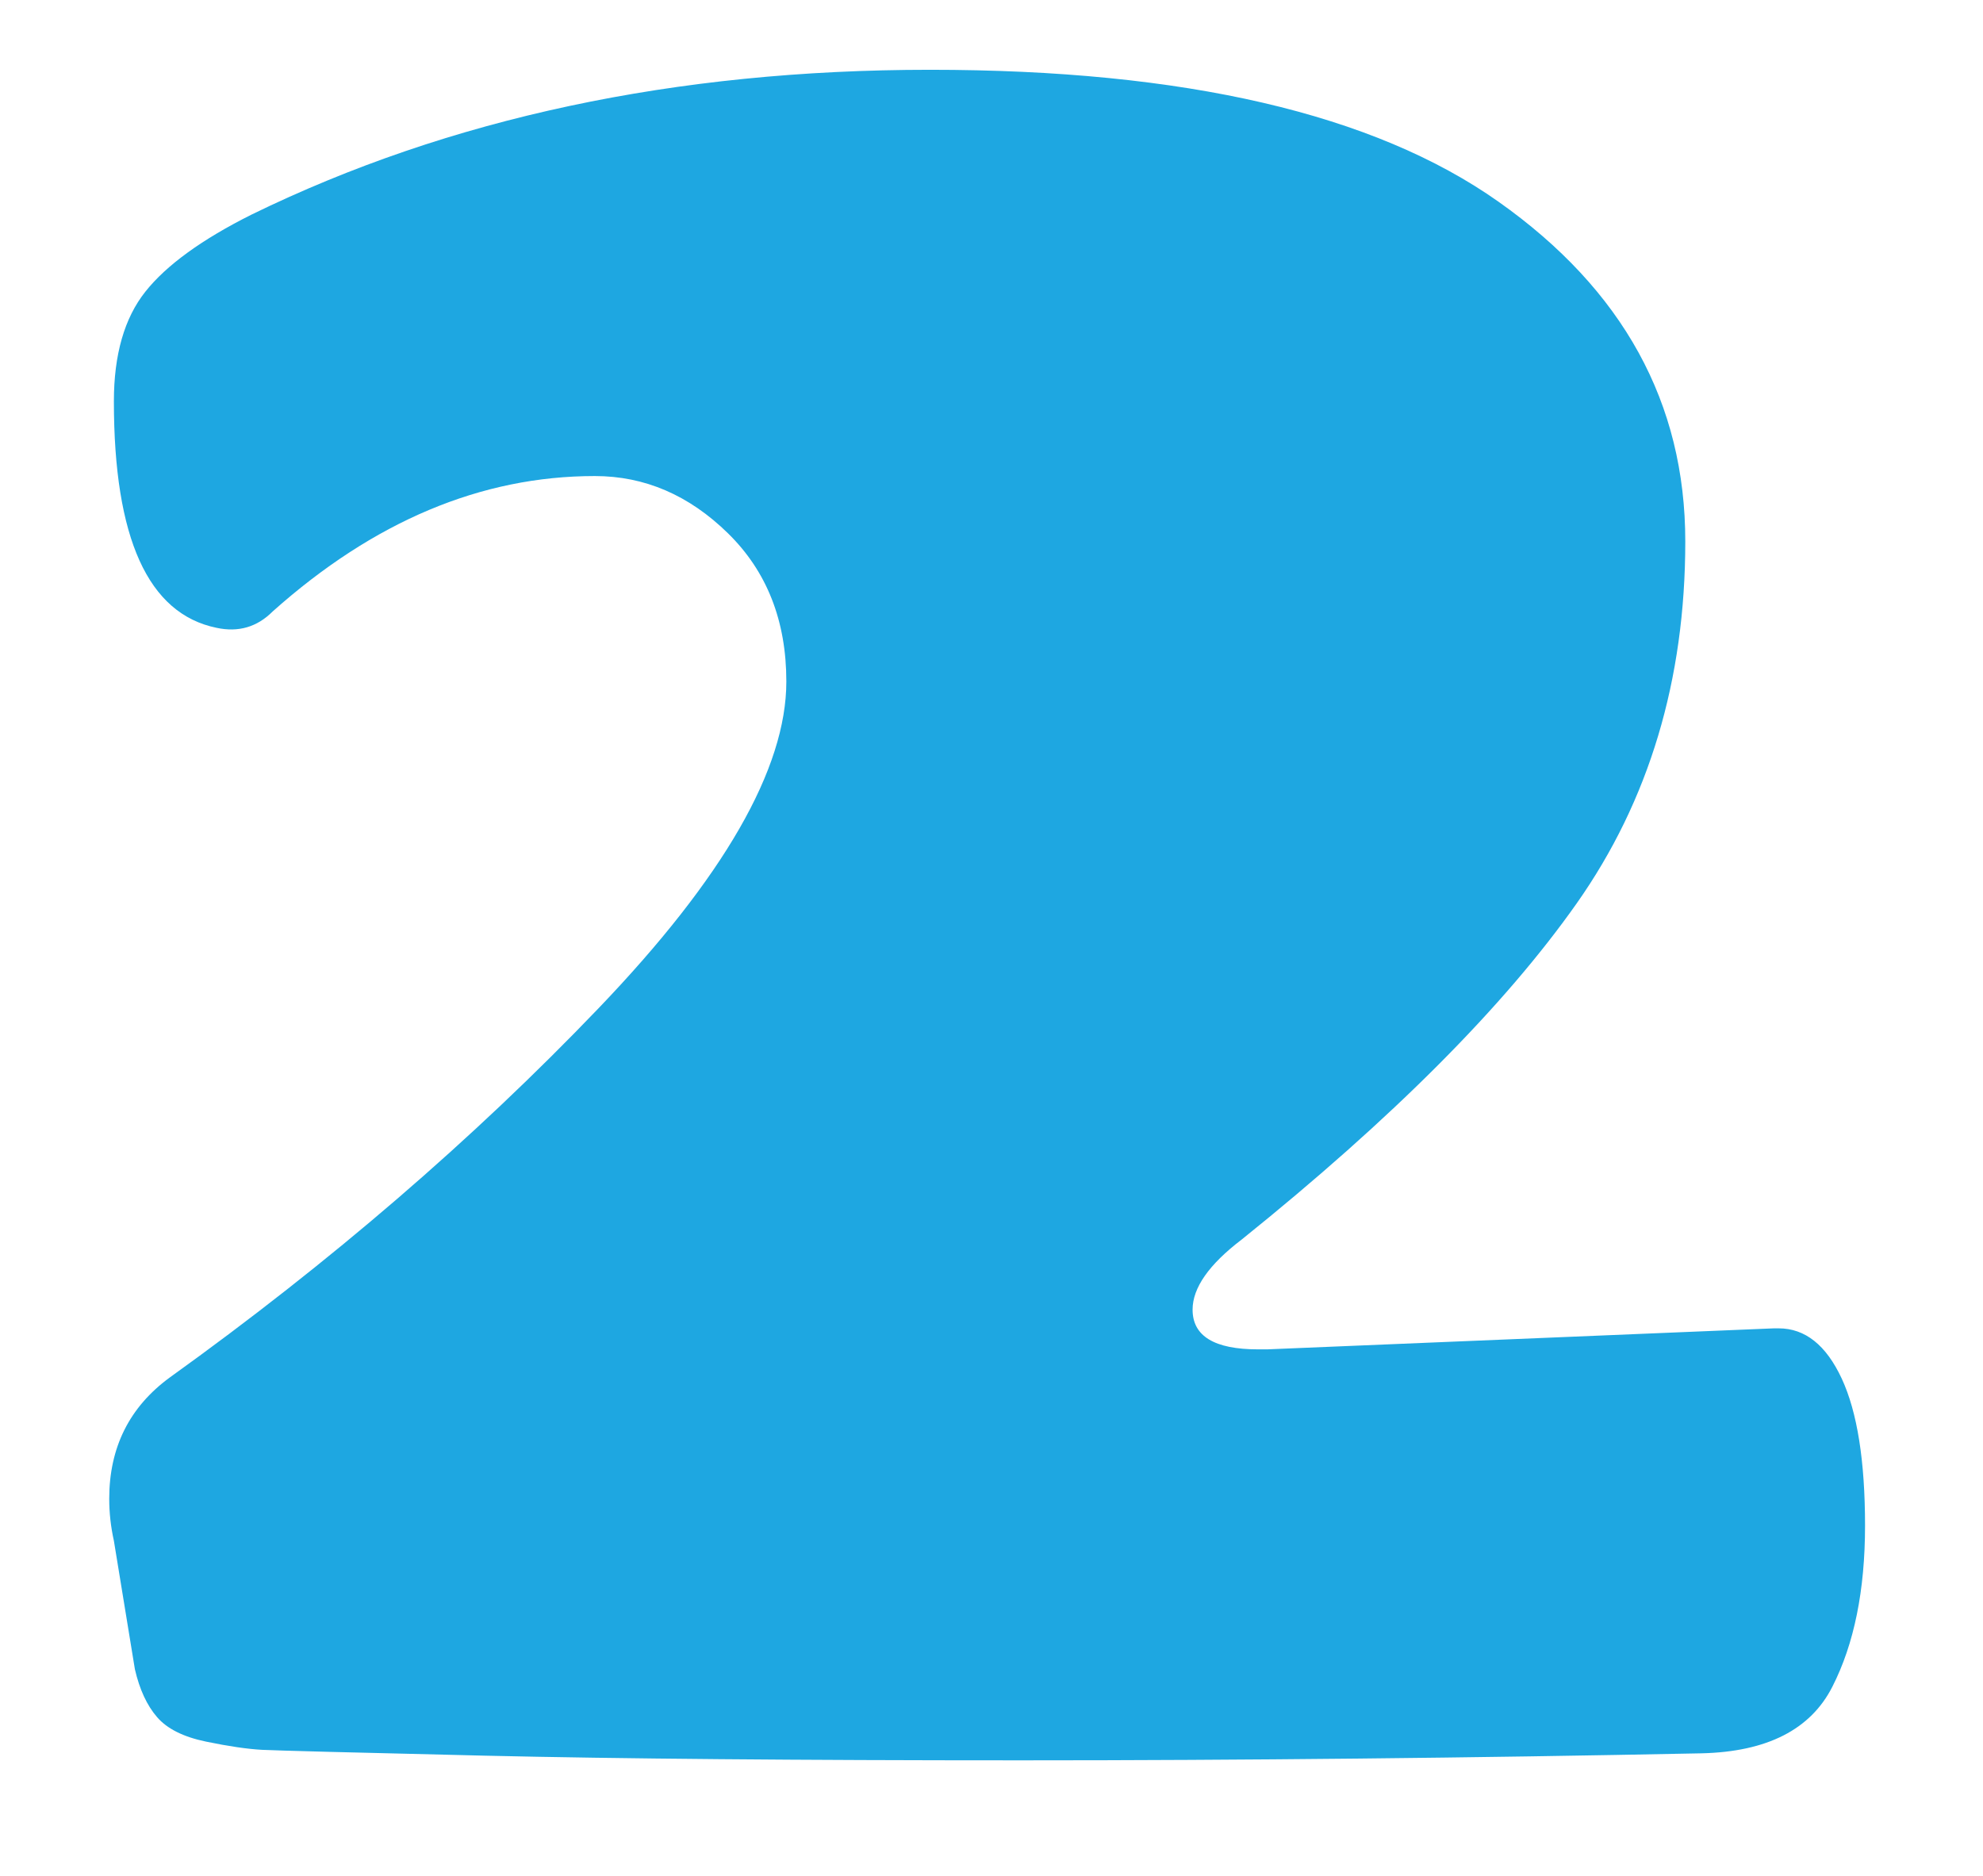
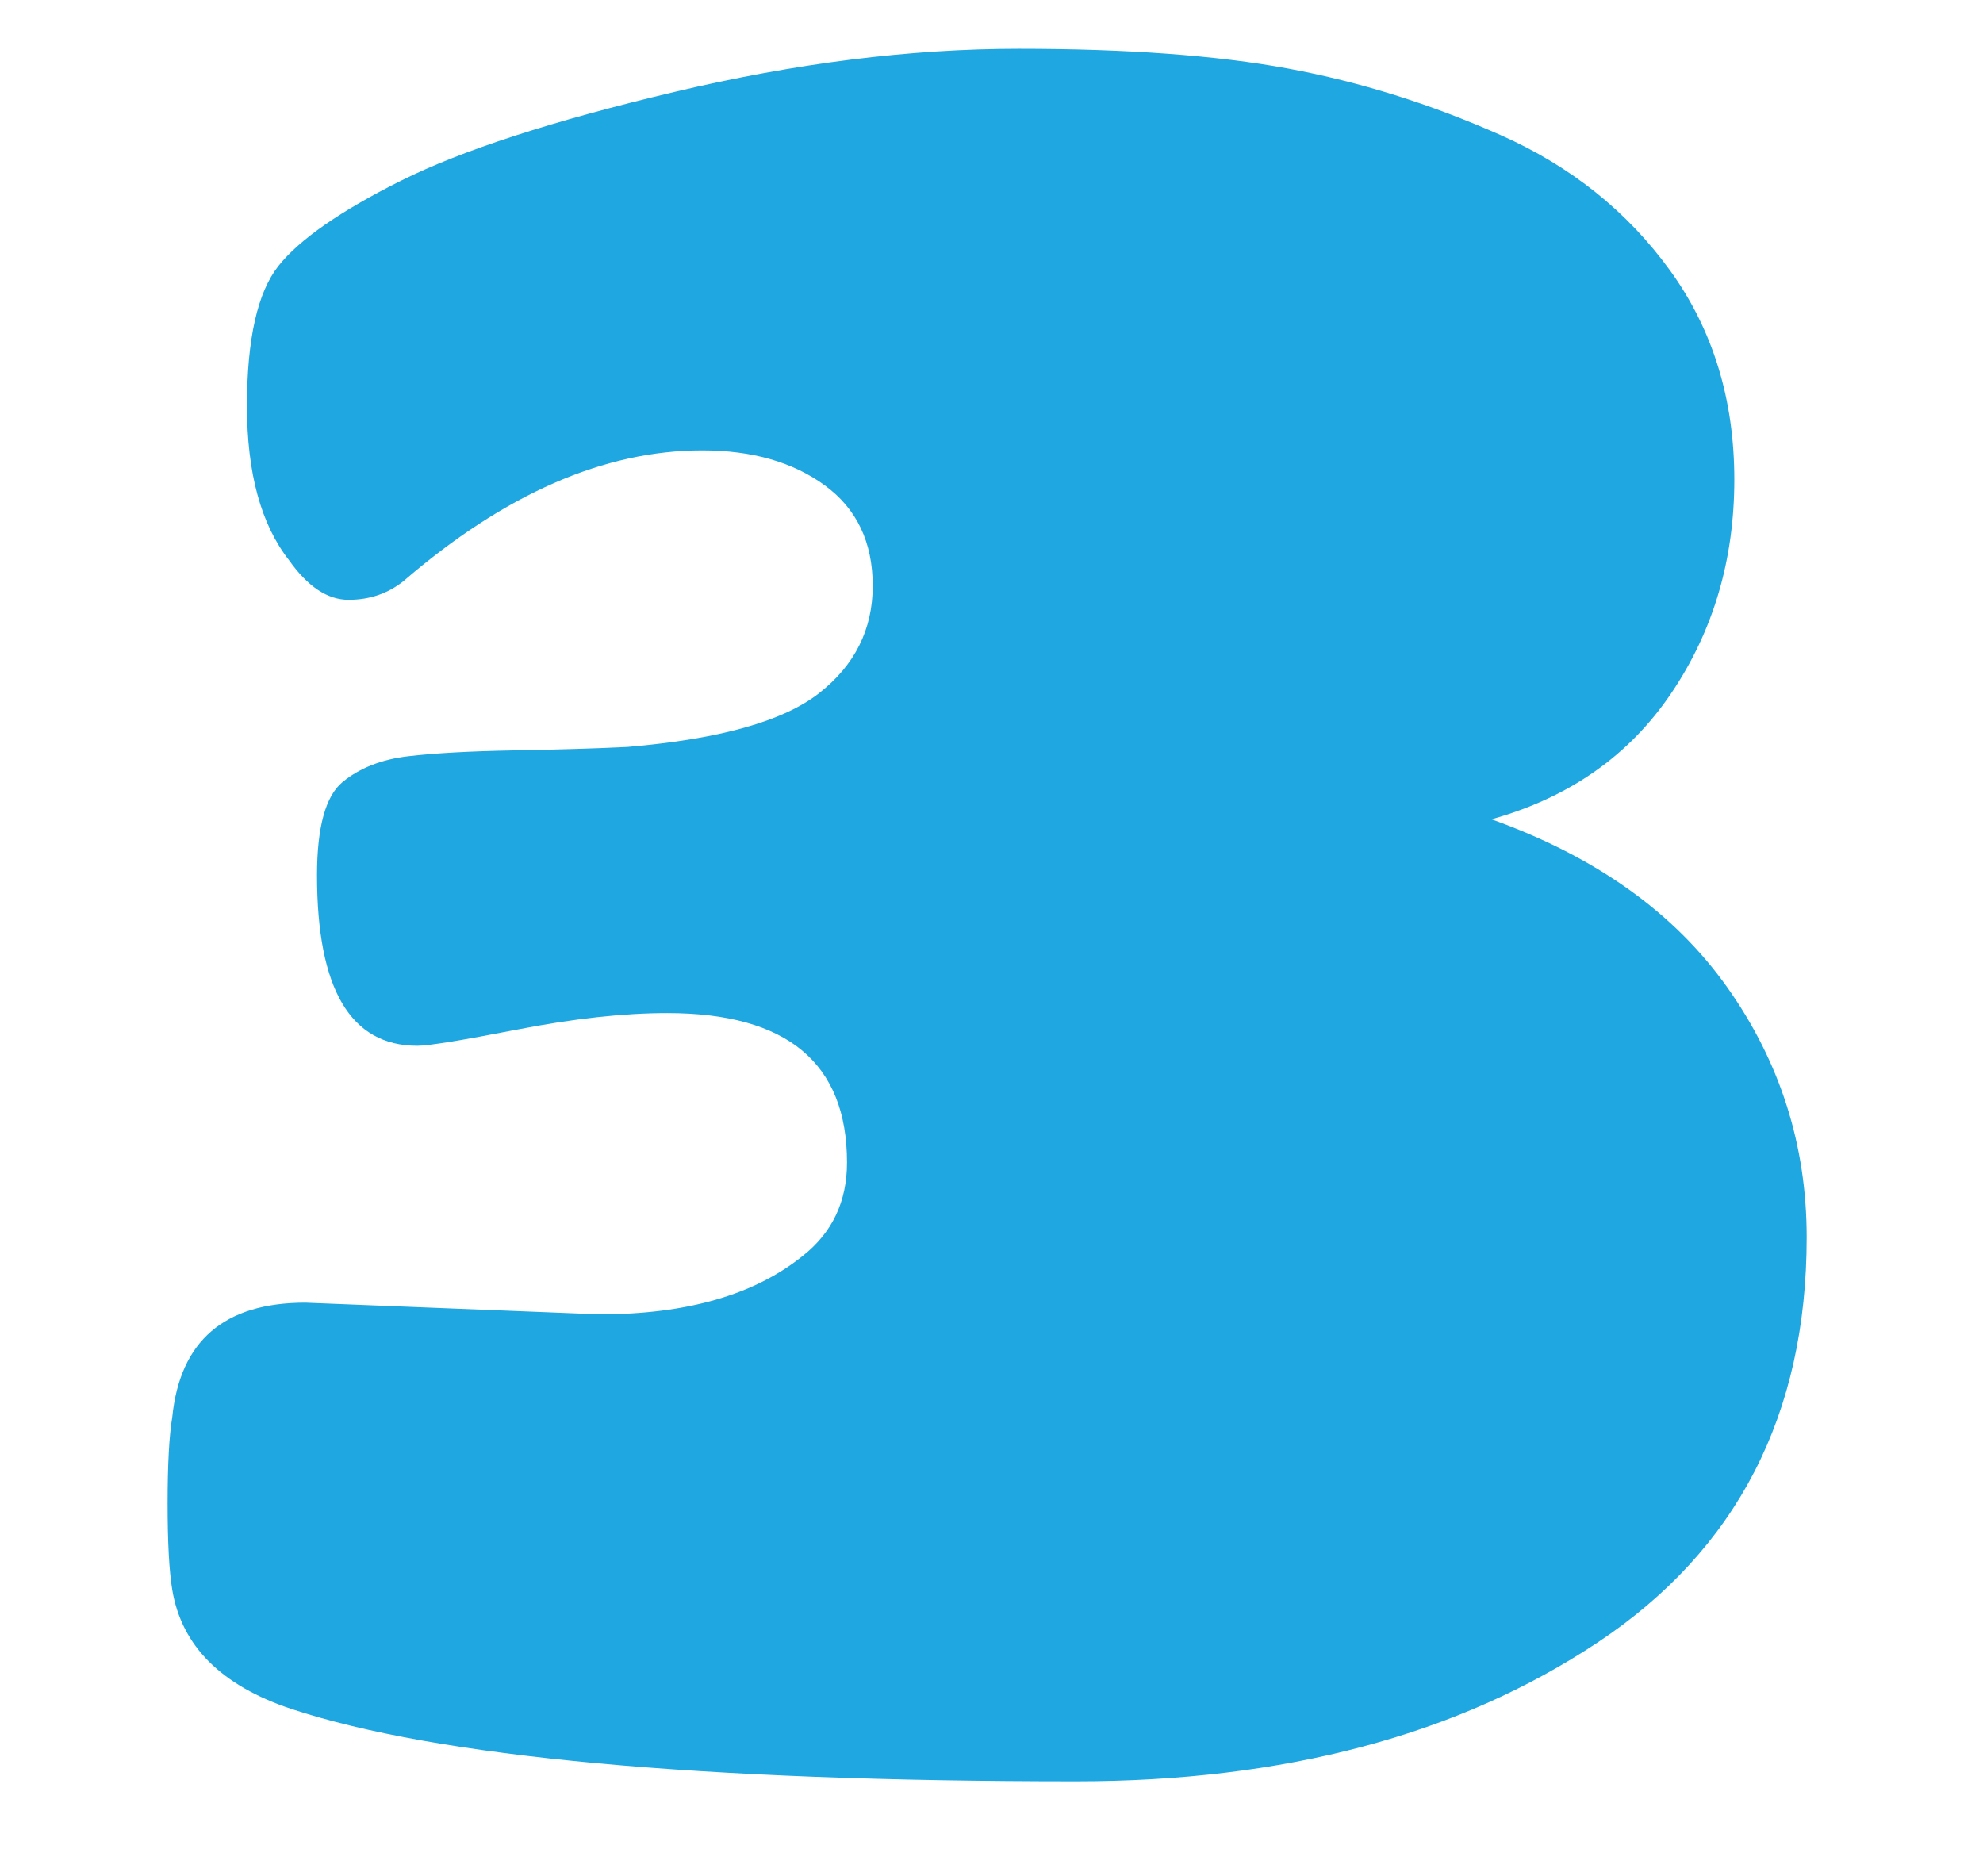
<svg xmlns="http://www.w3.org/2000/svg" width="37px" height="35px" viewBox="0 0 37 35" version="1.1" xml:space="preserve" style="fill-rule:evenodd;clip-rule:evenodd;stroke-linejoin:round;stroke-miterlimit:2;">
  <g id="Level" />
-   <rect id="Artboard10" x="0" y="0" width="36.837" height="34.145" style="fill:none;" />
-   <path d="M2.517,31.145l-0.392,-2.397c-0.058,-0.261 -0.087,-0.522 -0.087,-0.784c-0,-0.958 0.377,-1.713 1.132,-2.265c2.992,-2.149 5.657,-4.444 7.995,-6.884c2.338,-2.439 3.507,-4.472 3.507,-6.099c-0,-1.133 -0.363,-2.055 -1.089,-2.766c-0.727,-0.712 -1.554,-1.068 -2.484,-1.068c-2.12,0 -4.124,0.843 -6.012,2.527c-0.29,0.291 -0.639,0.392 -1.045,0.305c-1.278,-0.261 -1.917,-1.67 -1.917,-4.226c-0,-0.871 0.196,-1.554 0.588,-2.047c0.392,-0.494 1.053,-0.973 1.982,-1.438c3.689,-1.801 7.907,-2.701 12.656,-2.701c4.749,-0 8.285,0.82 10.608,2.461c2.324,1.641 3.486,3.754 3.486,6.339c-0,2.585 -0.676,4.836 -2.026,6.753c-1.351,1.917 -3.435,4.008 -6.252,6.273c-0.61,0.465 -0.915,0.901 -0.915,1.307c0,0.494 0.407,0.741 1.22,0.741l0.174,0l9.454,-0.392l0.087,-0c0.494,-0 0.886,0.312 1.177,0.937c0.29,0.624 0.435,1.539 0.435,2.744c0,1.206 -0.203,2.208 -0.61,3.006c-0.406,0.799 -1.219,1.213 -2.439,1.242c-4.299,0.087 -8.532,0.131 -12.7,0.131c-4.168,-0 -7.5,-0.029 -9.998,-0.087c-2.498,-0.059 -3.885,-0.095 -4.161,-0.109c-0.276,-0.015 -0.624,-0.066 -1.045,-0.153c-0.422,-0.087 -0.727,-0.239 -0.915,-0.457c-0.189,-0.218 -0.327,-0.516 -0.414,-0.893Z" style="fill:#1ea7e1;fill-rule:nonzero;" />
+   <rect id="Artboard11" x="0" y="0" width="36.837" height="34.145" style="fill:none;" />
+   <path d="M5.697,24.305l5.489,0.218c1.627,-0 2.89,-0.364 3.791,-1.09c0.552,-0.435 0.827,-1.016 0.827,-1.742c0,-1.859 -1.118,-2.789 -3.354,-2.789c-0.813,0 -1.743,0.102 -2.788,0.305c-1.046,0.204 -1.67,0.305 -1.874,0.305c-1.249,0 -1.873,-1.06 -1.873,-3.18c-0,-0.9 0.16,-1.481 0.479,-1.743c0.32,-0.261 0.726,-0.421 1.22,-0.479c0.494,-0.058 1.147,-0.094 1.961,-0.109c0.813,-0.014 1.524,-0.036 2.134,-0.065c1.714,-0.145 2.905,-0.479 3.573,-1.002c0.668,-0.523 1.002,-1.191 1.002,-2.004c-0,-0.813 -0.298,-1.438 -0.893,-1.873c-0.596,-0.436 -1.358,-0.654 -2.288,-0.654c-1.829,0 -3.688,0.813 -5.576,2.44c-0.291,0.232 -0.632,0.348 -1.024,0.348c-0.392,0 -0.762,-0.247 -1.111,-0.74c-0.523,-0.668 -0.784,-1.627 -0.784,-2.876c-0,-1.249 0.196,-2.12 0.588,-2.614c0.392,-0.493 1.155,-1.024 2.287,-1.59c1.133,-0.566 2.832,-1.118 5.098,-1.655c2.265,-0.538 4.407,-0.806 6.426,-0.806c2.018,-0 3.695,0.123 5.032,0.37c1.336,0.247 2.657,0.661 3.964,1.242c1.307,0.58 2.36,1.423 3.159,2.526c0.798,1.104 1.198,2.404 1.198,3.9c-0,1.495 -0.392,2.824 -1.177,3.986c-0.784,1.162 -1.902,1.946 -3.354,2.352c1.946,0.698 3.412,1.743 4.4,3.137c0.987,1.394 1.481,2.948 1.481,4.662c0,3.311 -1.3,5.83 -3.899,7.559c-2.599,1.728 -5.845,2.592 -9.737,2.592c-7.029,-0 -11.908,-0.45 -14.638,-1.351c-1.307,-0.435 -2.048,-1.176 -2.222,-2.222c-0.058,-0.348 -0.087,-0.886 -0.087,-1.612c-0,-0.726 0.029,-1.263 0.087,-1.612c0.145,-1.423 0.973,-2.134 2.483,-2.134Z" style="fill:#1ea7e1;fill-rule:nonzero;" />
</svg>
